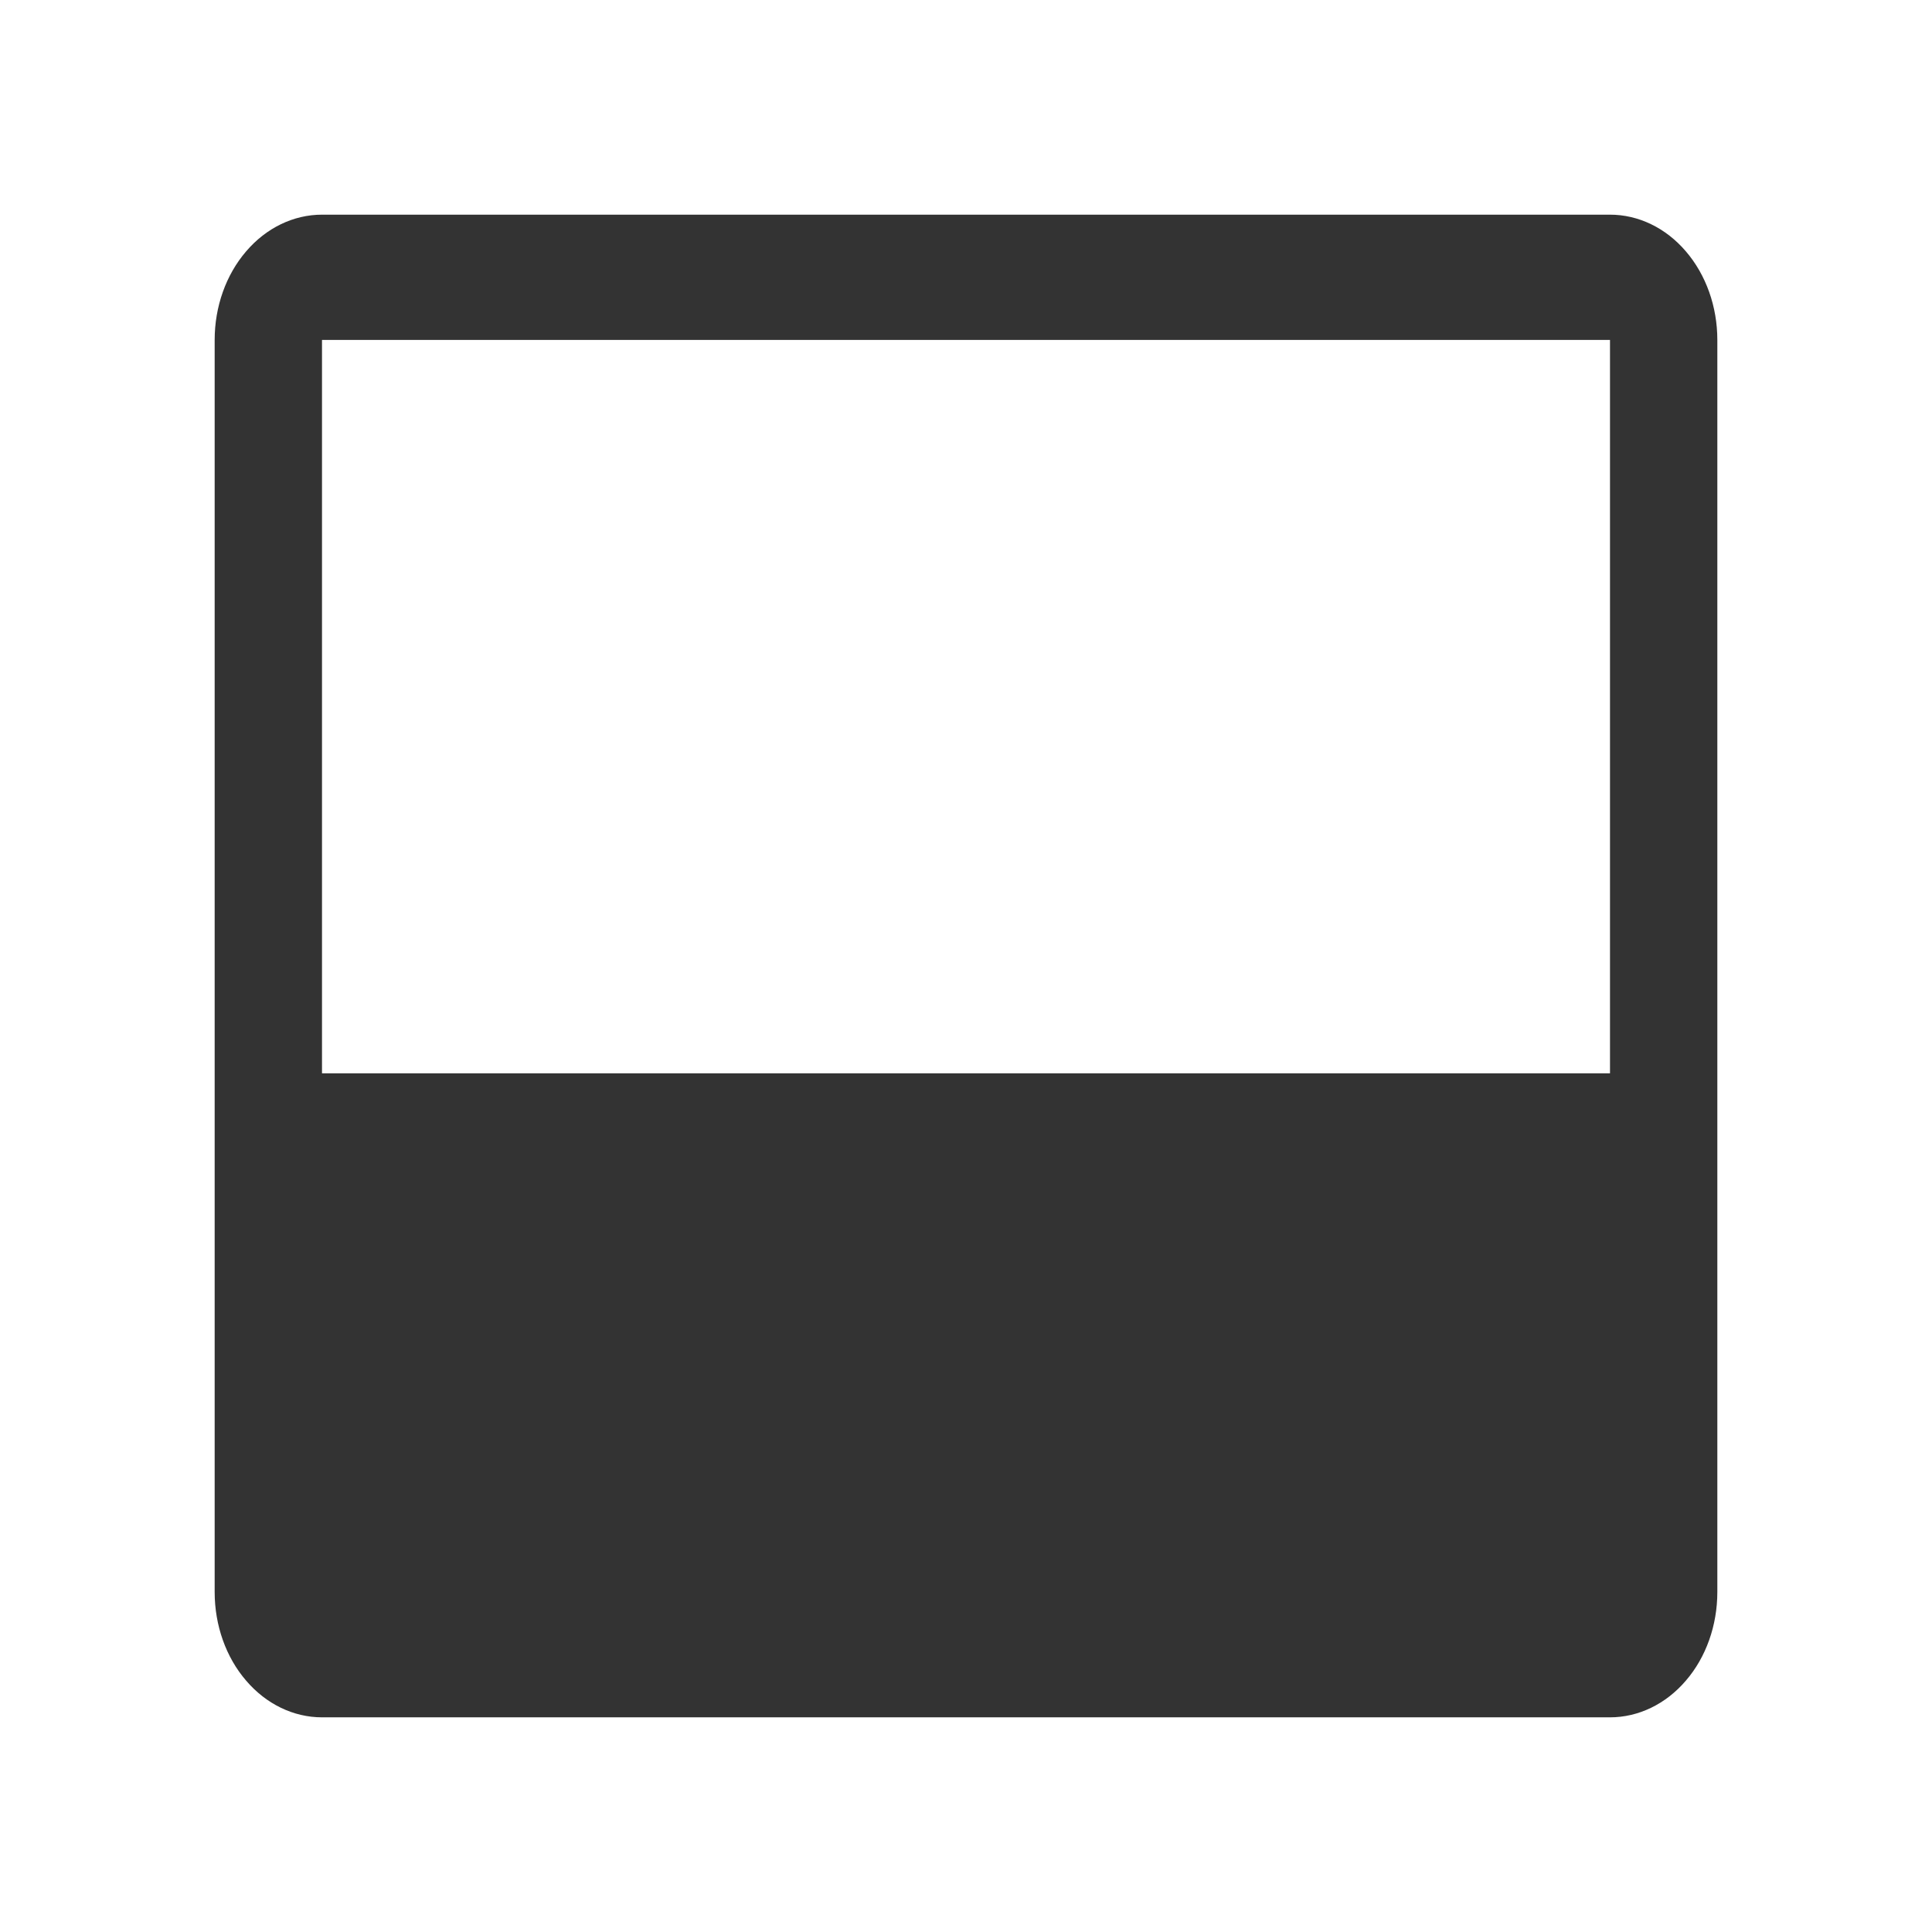
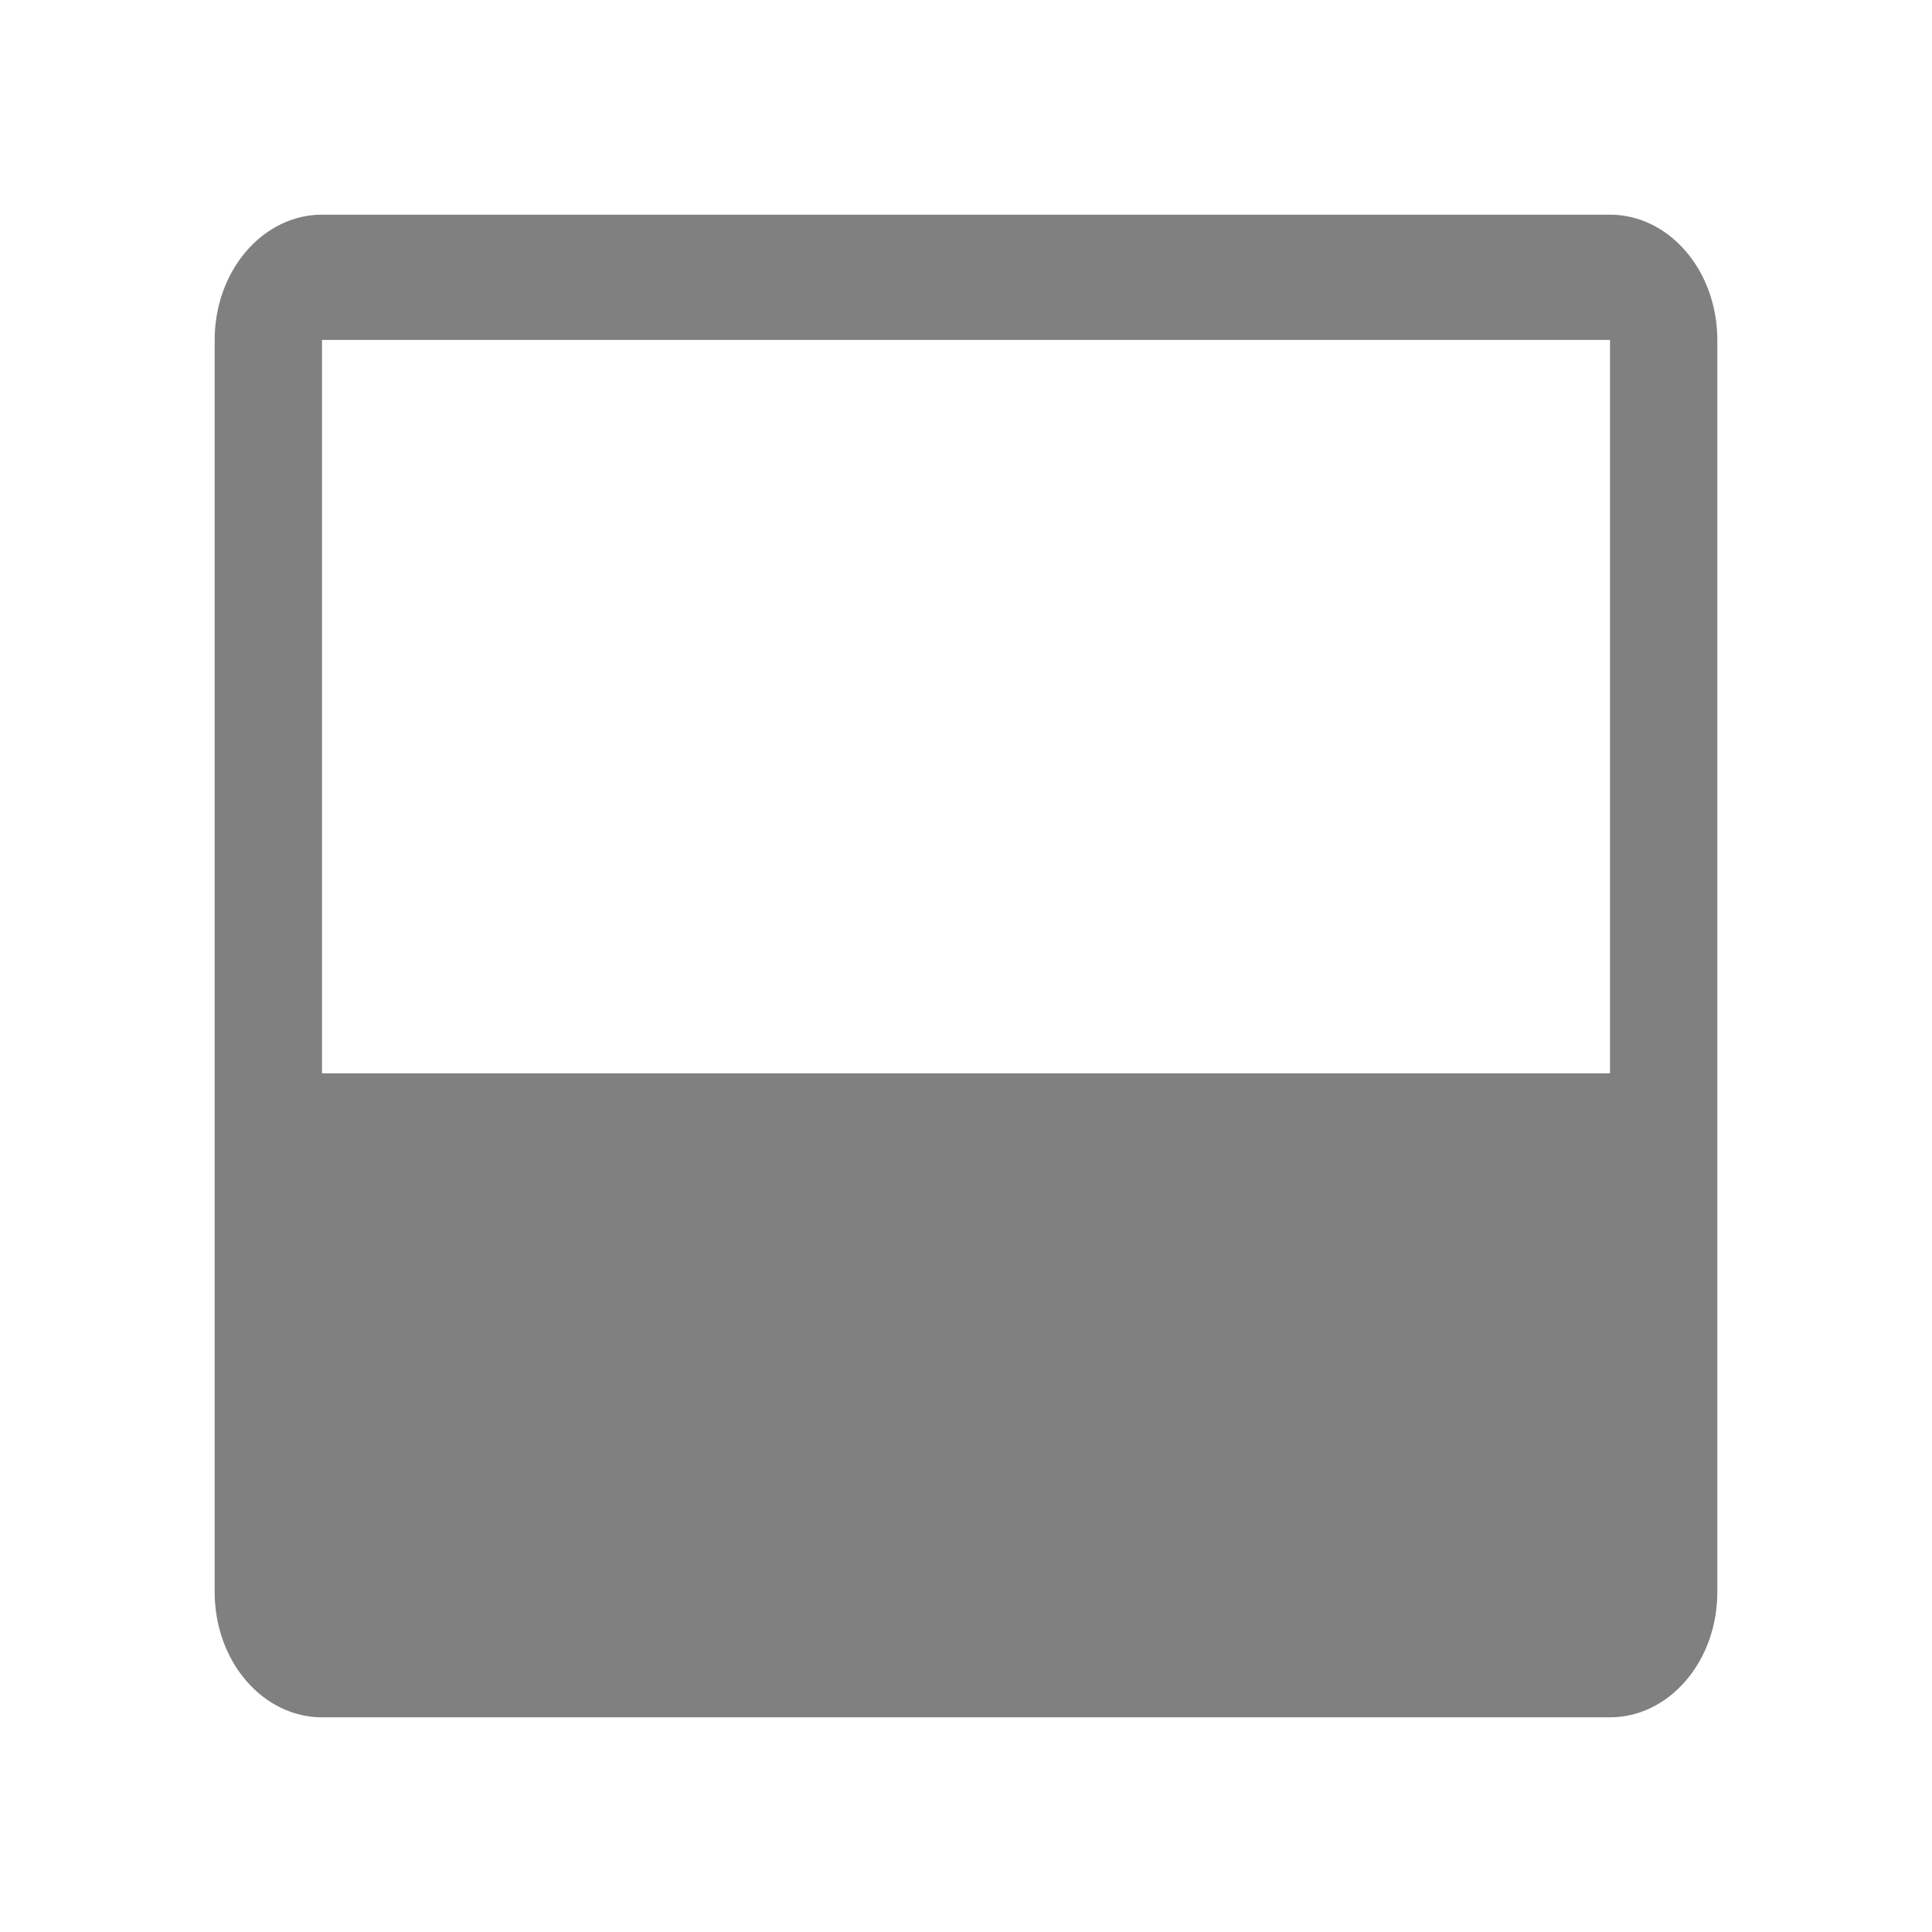
<svg xmlns="http://www.w3.org/2000/svg" width="18" height="18" viewBox="0 0 18 18" fill="none">
-   <path d="M15 2H3C2.735 2 2.48 2.123 2.293 2.342C2.105 2.561 2 2.857 2 3.167V14.833C2 15.143 2.105 15.44 2.293 15.658C2.48 15.877 2.735 16 3 16H15C15.265 16 15.52 15.877 15.707 15.658C15.895 15.44 16 15.143 16 14.833V3.167C16 2.857 15.895 2.561 15.707 2.342C15.52 2.123 15.265 2 15 2ZM15 3.167V10H9H3V3.167H15Z" fill="#333333" />
+   <path d="M15 2H3C2.735 2 2.48 2.123 2.293 2.342C2.105 2.561 2 2.857 2 3.167V14.833C2 15.143 2.105 15.44 2.293 15.658C2.48 15.877 2.735 16 3 16H15C15.265 16 15.52 15.877 15.707 15.658C15.895 15.44 16 15.143 16 14.833V3.167C16 2.857 15.895 2.561 15.707 2.342C15.52 2.123 15.265 2 15 2ZM15 3.167V10H9H3V3.167H15Z" fill="#808080" />
</svg>
